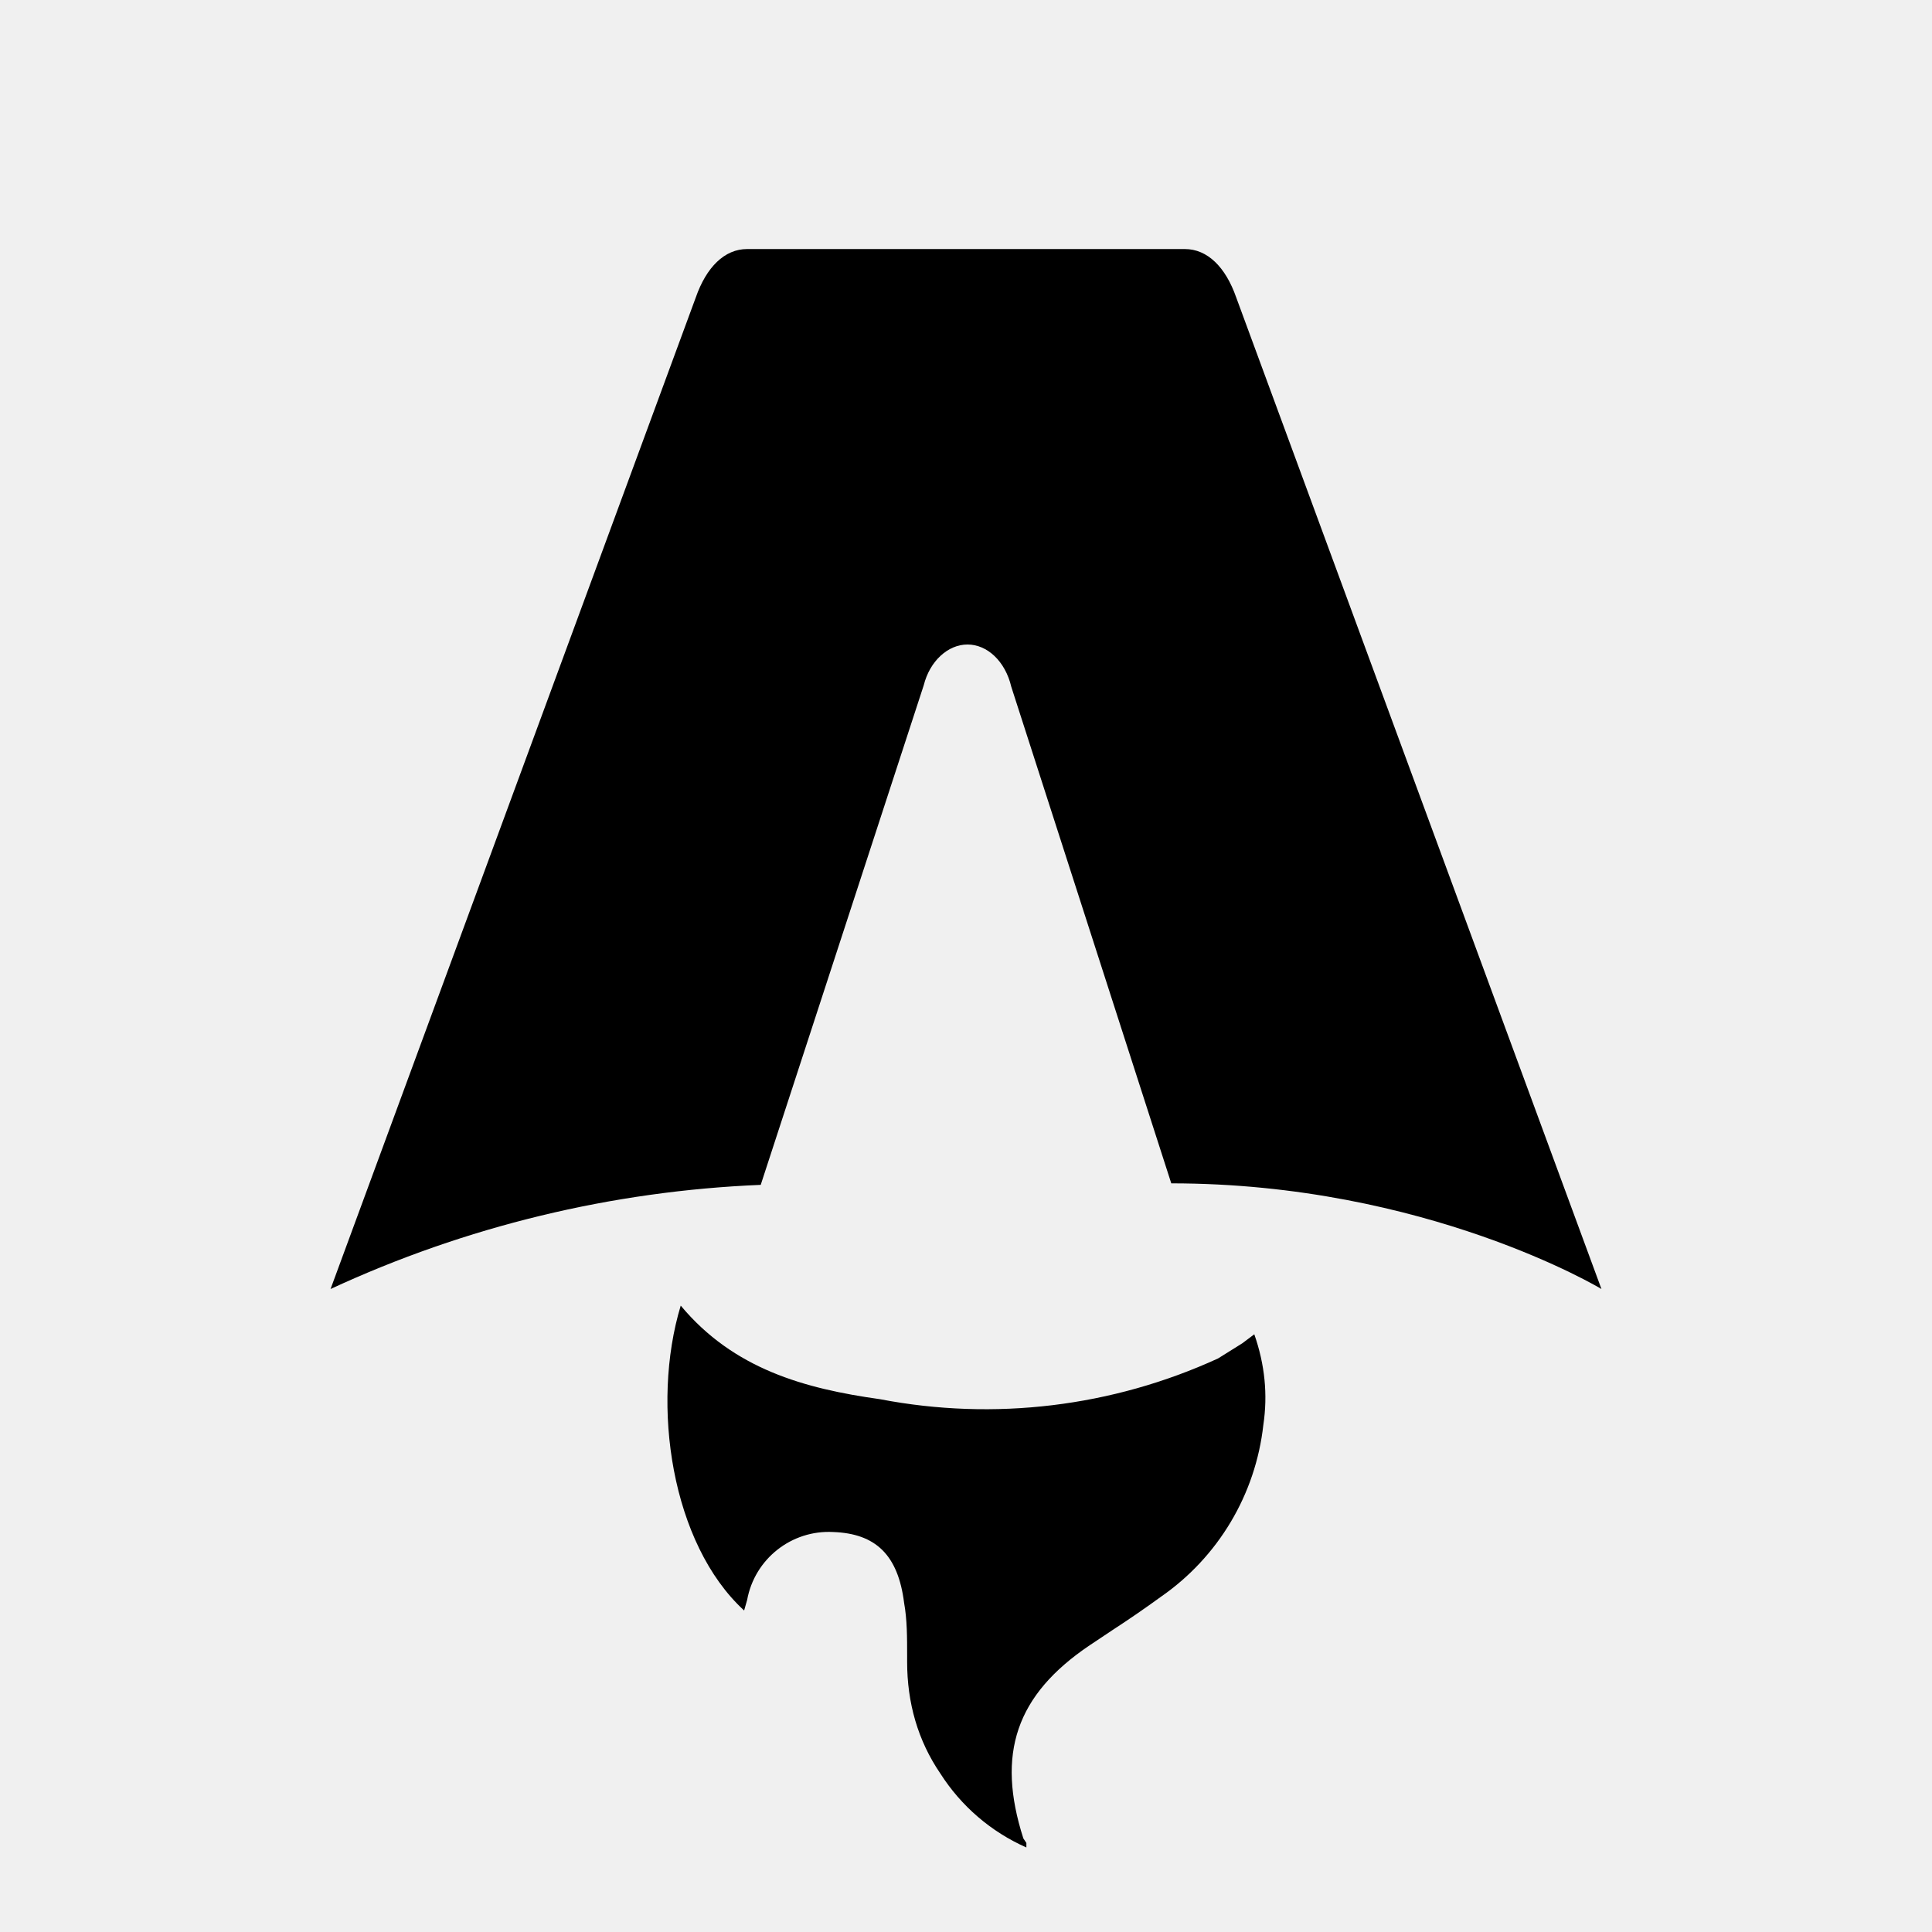
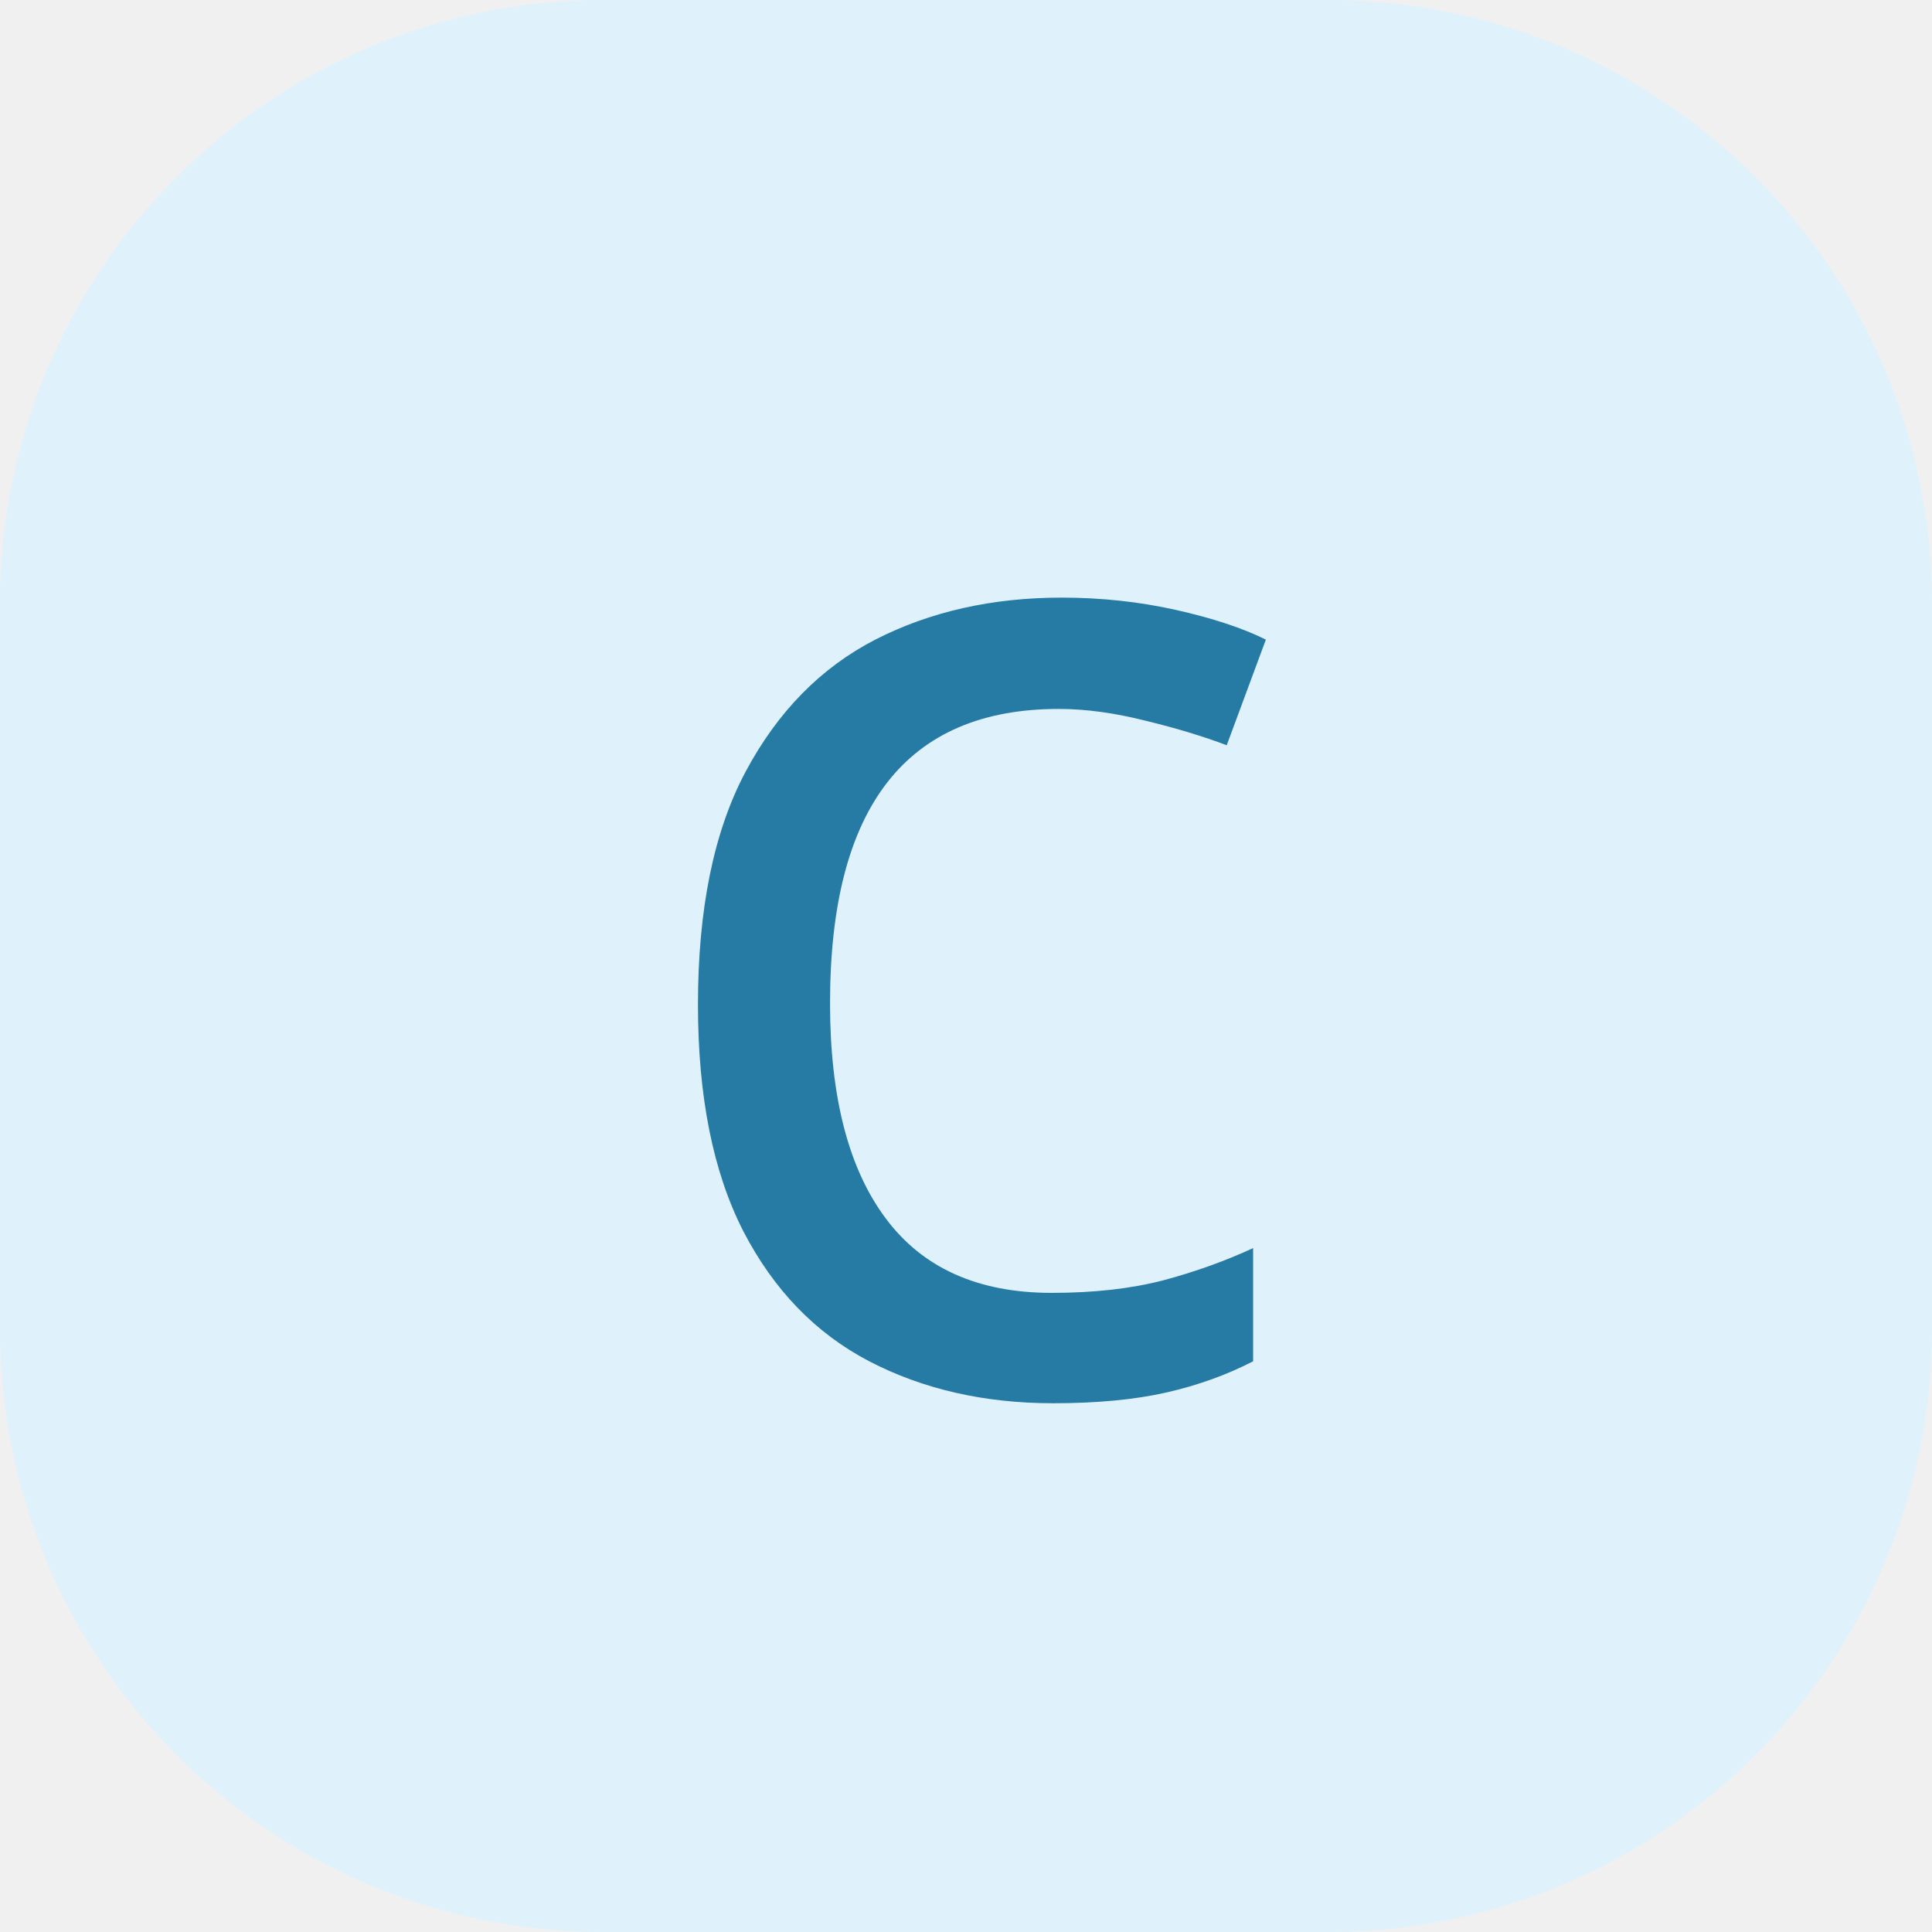
- <svg xmlns="http://www.w3.org/2000/svg" fill="none" viewBox="0 0 128 128">
-   <path d="M50.4 78.5a75.1 75.1 0 0 0-28.5 6.9l24.2-65.7c.7-2 1.9-3.2 3.4-3.2h29c1.5 0 2.7 1.2 3.4 3.2l24.2 65.7s-11.6-7-28.5-7L67 45.5c-.4-1.7-1.6-2.8-2.9-2.8-1.3 0-2.5 1.1-2.9 2.7L50.4 78.5Zm-1.1 28.2Zm-4.2-20.2c-2 6.6-.6 15.8 4.2 20.2a17.5 17.5 0 0 1 .2-.7 5.5 5.5 0 0 1 5.7-4.5c2.8.1 4.3 1.5 4.7 4.7.2 1.1.2 2.3.2 3.5v.4c0 2.7.7 5.2 2.2 7.4a13 13 0 0 0 5.7 4.9v-.3l-.2-.3c-1.8-5.6-.5-9.5 4.4-12.8l1.5-1a73 73 0 0 0 3.2-2.2 16 16 0 0 0 6.8-11.4c.3-2 .1-4-.6-6l-.8.6-1.6 1a37 37 0 0 1-22.4 2.7c-5-.7-9.7-2-13.2-6.2Z" />
-   <style>
-         path { fill: #000; }
-         @media (prefers-color-scheme: dark) {
-             path { fill: #FFF; }
-         }
-     </style>
+ <svg xmlns="http://www.w3.org/2000/svg" viewBox="0 0 64 64">
+   <rect width="64" height="64" rx="20" fill="#dff1fb" />
+   <text x="32" y="46" text-anchor="middle" font-family="sans-serif" font-size="48" fill="#267ba4">c</text>
</svg>
